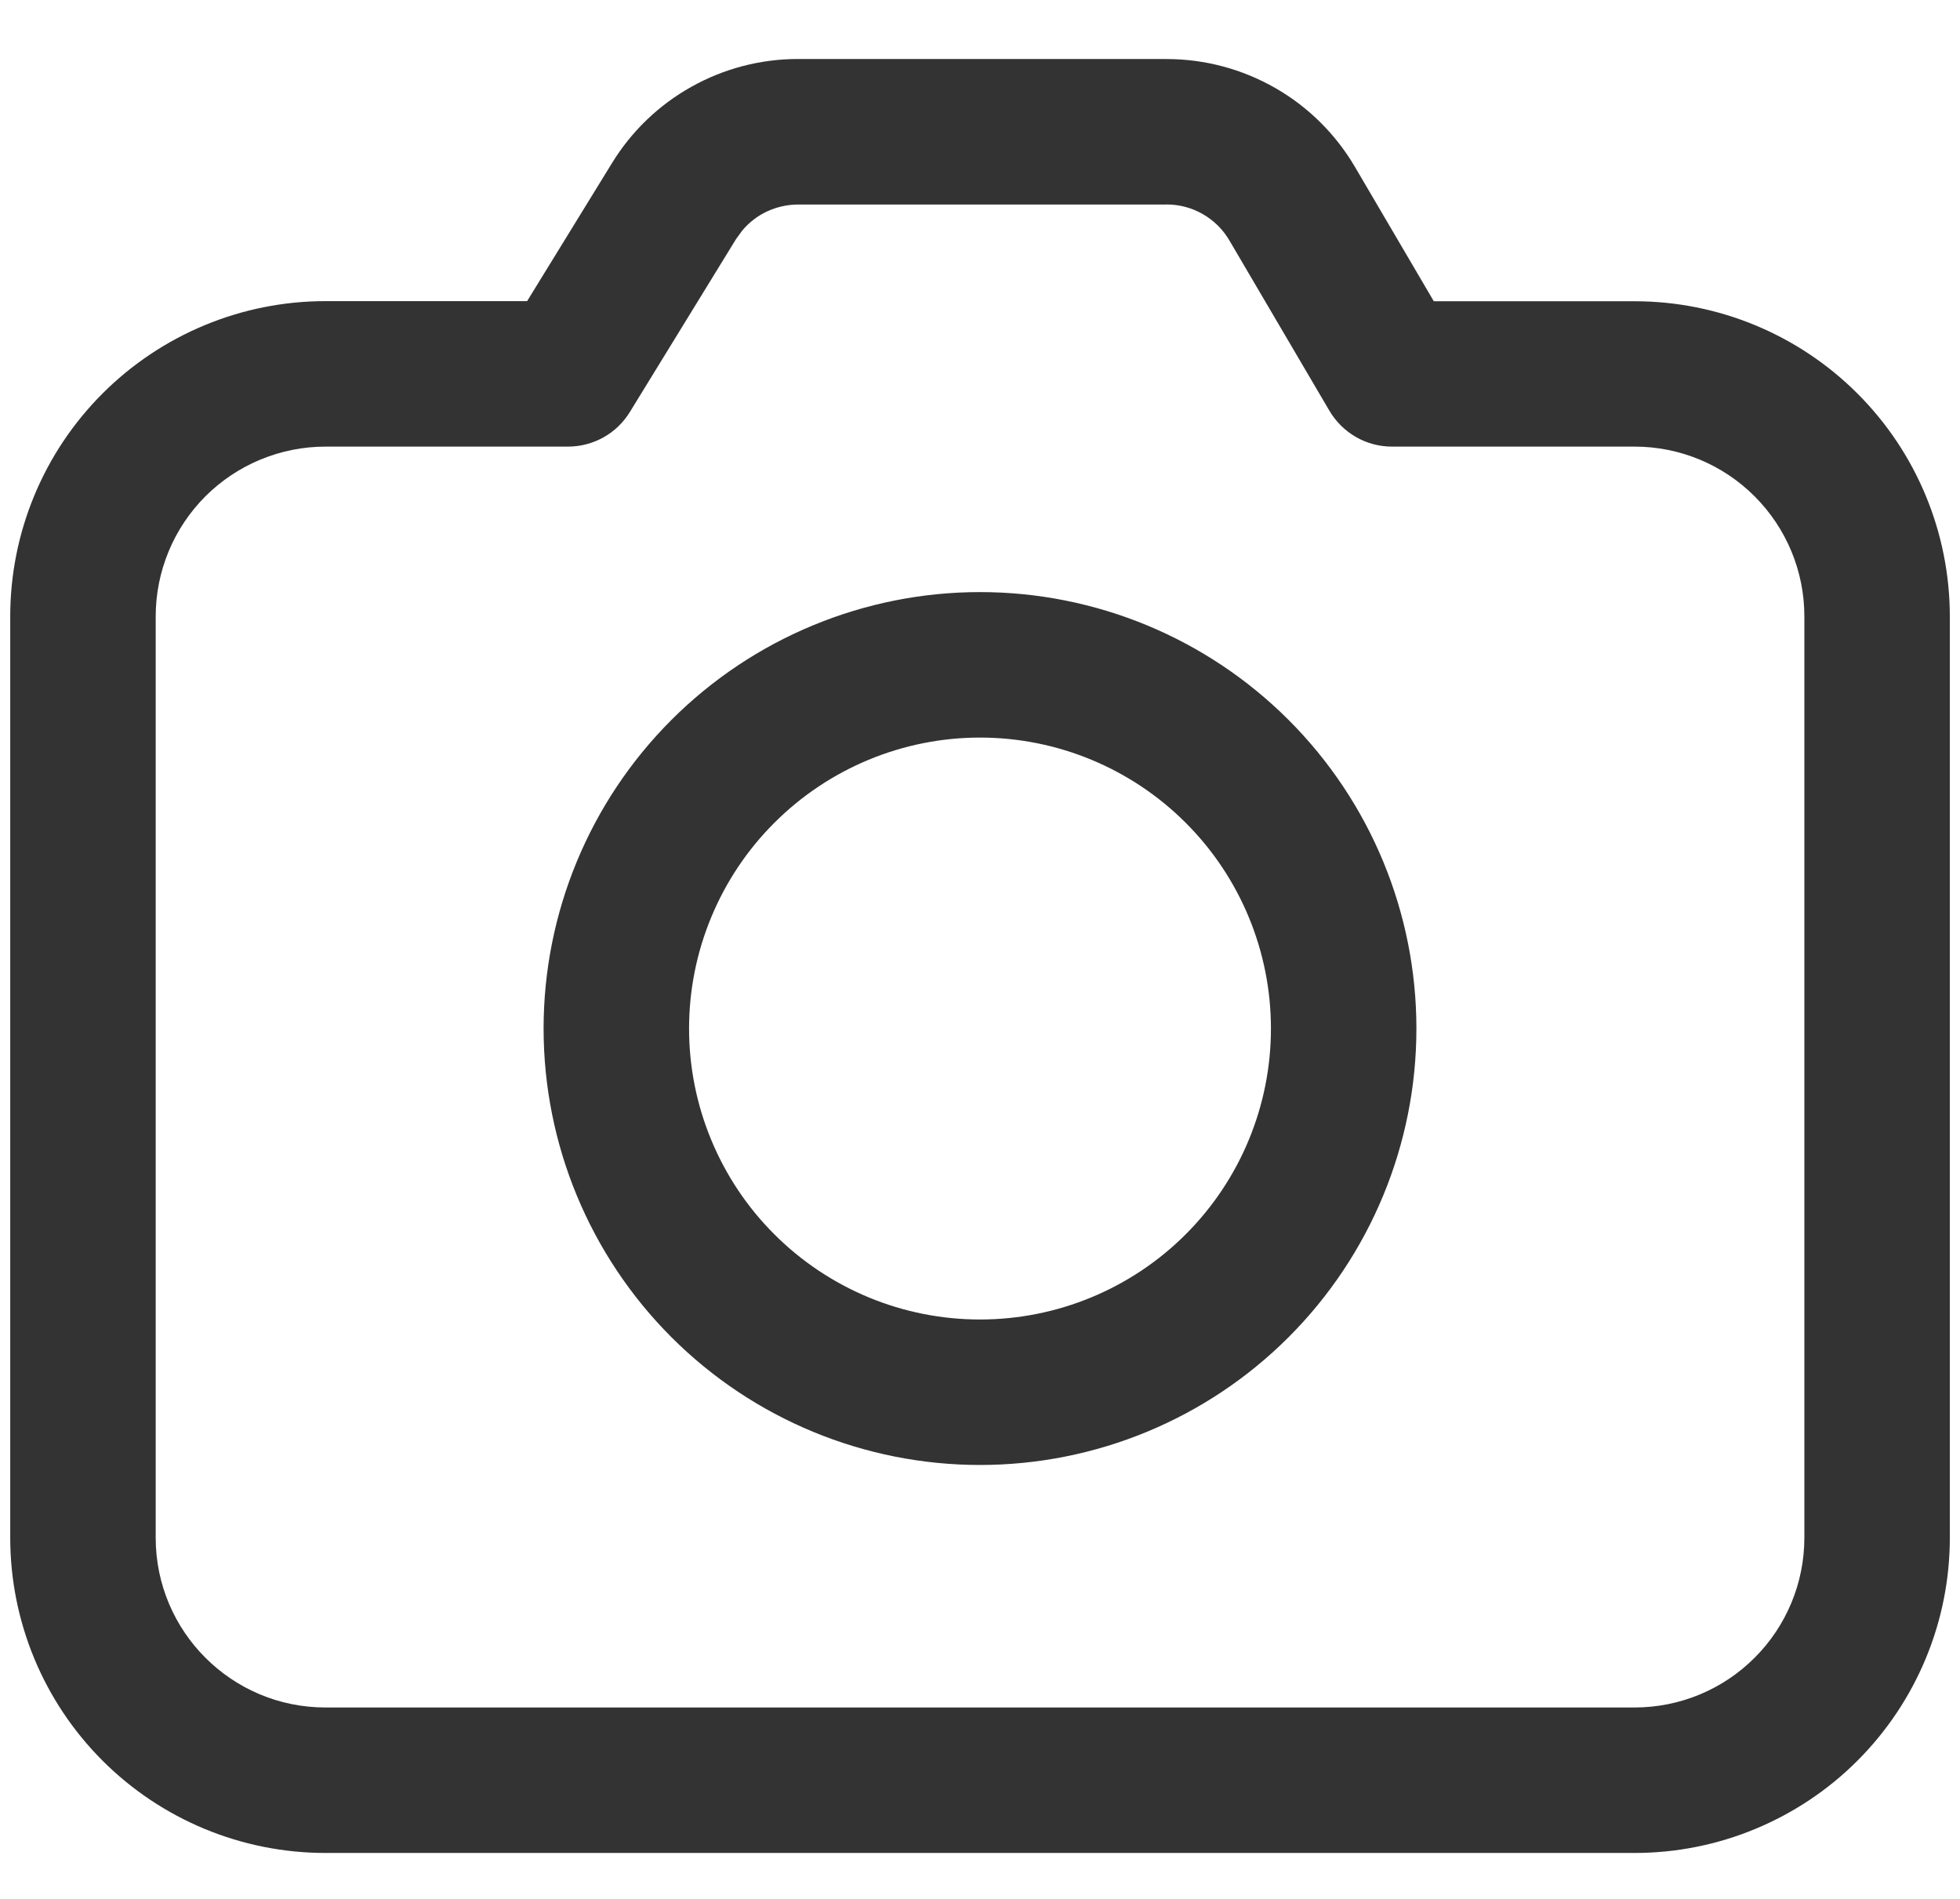
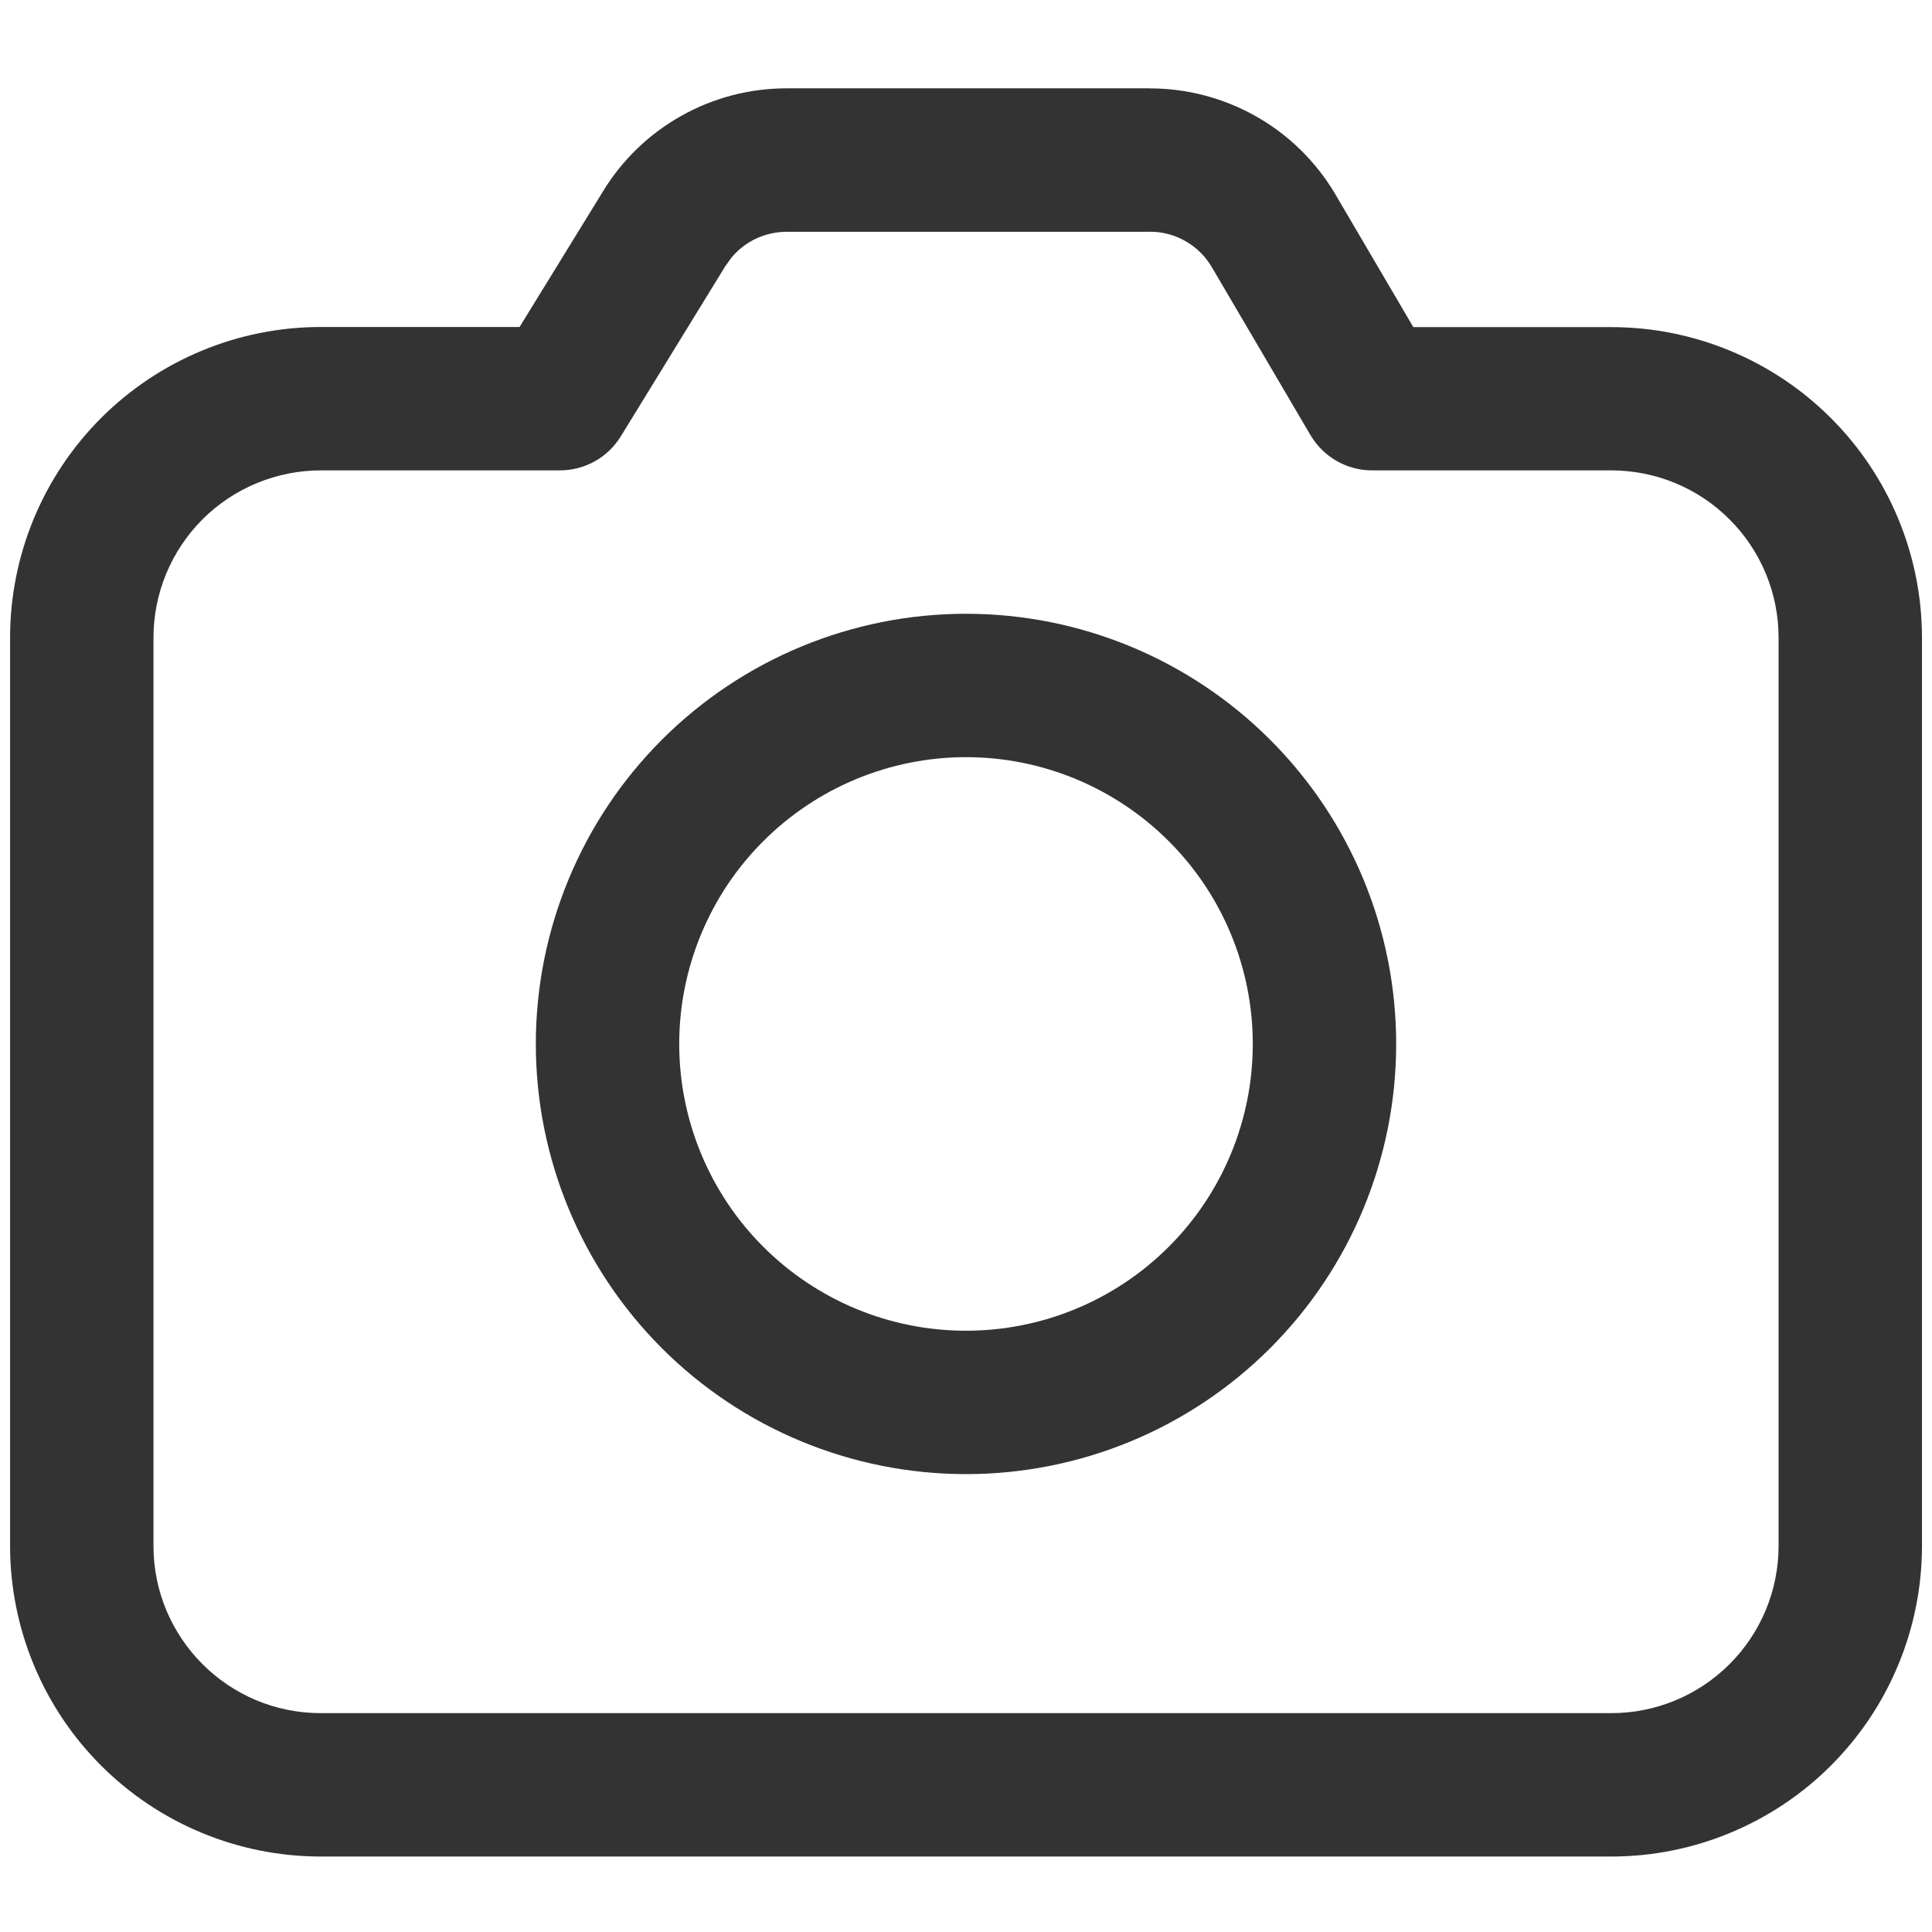
- <svg xmlns="http://www.w3.org/2000/svg" width="32" height="31" viewBox="0 0 32 31" fill="none">
+ <svg xmlns="http://www.w3.org/2000/svg" width="26" height="26" viewBox="0 0 32 31" fill="none">
  <path d="M19.048 0.964C19.669 0.964 20.279 1.127 20.818 1.435C21.357 1.743 21.805 2.187 22.12 2.722L23.409 4.918H26.688C28.052 4.918 29.361 5.46 30.326 6.425C31.291 7.389 31.833 8.698 31.834 10.062V25.104C31.834 25.78 31.701 26.449 31.442 27.073C31.183 27.698 30.804 28.265 30.326 28.743C29.849 29.221 29.281 29.599 28.657 29.858C28.033 30.117 27.364 30.25 26.688 30.25H5.313C3.948 30.25 2.639 29.708 1.674 28.743C0.709 27.778 0.167 26.469 0.167 25.104V10.062C0.167 8.698 0.709 7.389 1.674 6.424C2.639 5.459 3.948 4.916 5.313 4.916H8.606L9.992 2.662C10.31 2.143 10.756 1.714 11.288 1.417C11.819 1.119 12.418 0.963 13.027 0.963H19.048V0.964ZM19.048 3.339H13.027C12.854 3.34 12.682 3.378 12.525 3.451C12.368 3.524 12.229 3.631 12.118 3.764L12.015 3.906L10.284 6.725C10.178 6.898 10.03 7.041 9.853 7.14C9.675 7.239 9.476 7.291 9.273 7.291H5.314C4.95 7.291 4.59 7.363 4.254 7.502C3.917 7.641 3.612 7.845 3.354 8.102C3.097 8.36 2.892 8.665 2.753 9.002C2.614 9.338 2.542 9.698 2.542 10.062V25.104C2.542 26.634 3.783 27.875 5.313 27.875H26.688C27.423 27.875 28.128 27.583 28.647 27.063C29.167 26.544 29.459 25.839 29.459 25.104V10.062C29.459 9.327 29.167 8.623 28.647 8.103C28.128 7.583 27.423 7.291 26.688 7.291H22.73C22.523 7.292 22.319 7.238 22.139 7.135C21.96 7.032 21.81 6.884 21.705 6.706L20.071 3.924C19.966 3.745 19.817 3.598 19.637 3.495C19.458 3.392 19.255 3.338 19.048 3.338V3.339ZM16 9.666C17.89 9.666 19.702 10.417 21.038 11.753C22.375 13.089 23.125 14.902 23.125 16.791C23.125 18.681 22.375 20.493 21.038 21.83C19.702 23.166 17.89 23.916 16 23.916C14.111 23.916 12.298 23.166 10.962 21.83C9.626 20.493 8.875 18.681 8.875 16.791C8.875 14.902 9.626 13.089 10.962 11.753C12.298 10.417 14.111 9.666 16 9.666ZM16 12.041C15.377 12.041 14.759 12.164 14.183 12.403C13.606 12.642 13.083 12.992 12.642 13.433C12.2 13.874 11.851 14.397 11.612 14.974C11.373 15.55 11.25 16.168 11.25 16.791C11.25 17.415 11.373 18.033 11.612 18.609C11.851 19.186 12.2 19.709 12.642 20.15C13.083 20.591 13.606 20.941 14.183 21.18C14.759 21.419 15.377 21.541 16 21.541C17.26 21.541 18.468 21.041 19.359 20.15C20.25 19.259 20.75 18.051 20.75 16.791C20.75 15.532 20.25 14.323 19.359 13.433C18.468 12.542 17.26 12.041 16 12.041Z" fill="#333333" />
</svg>
